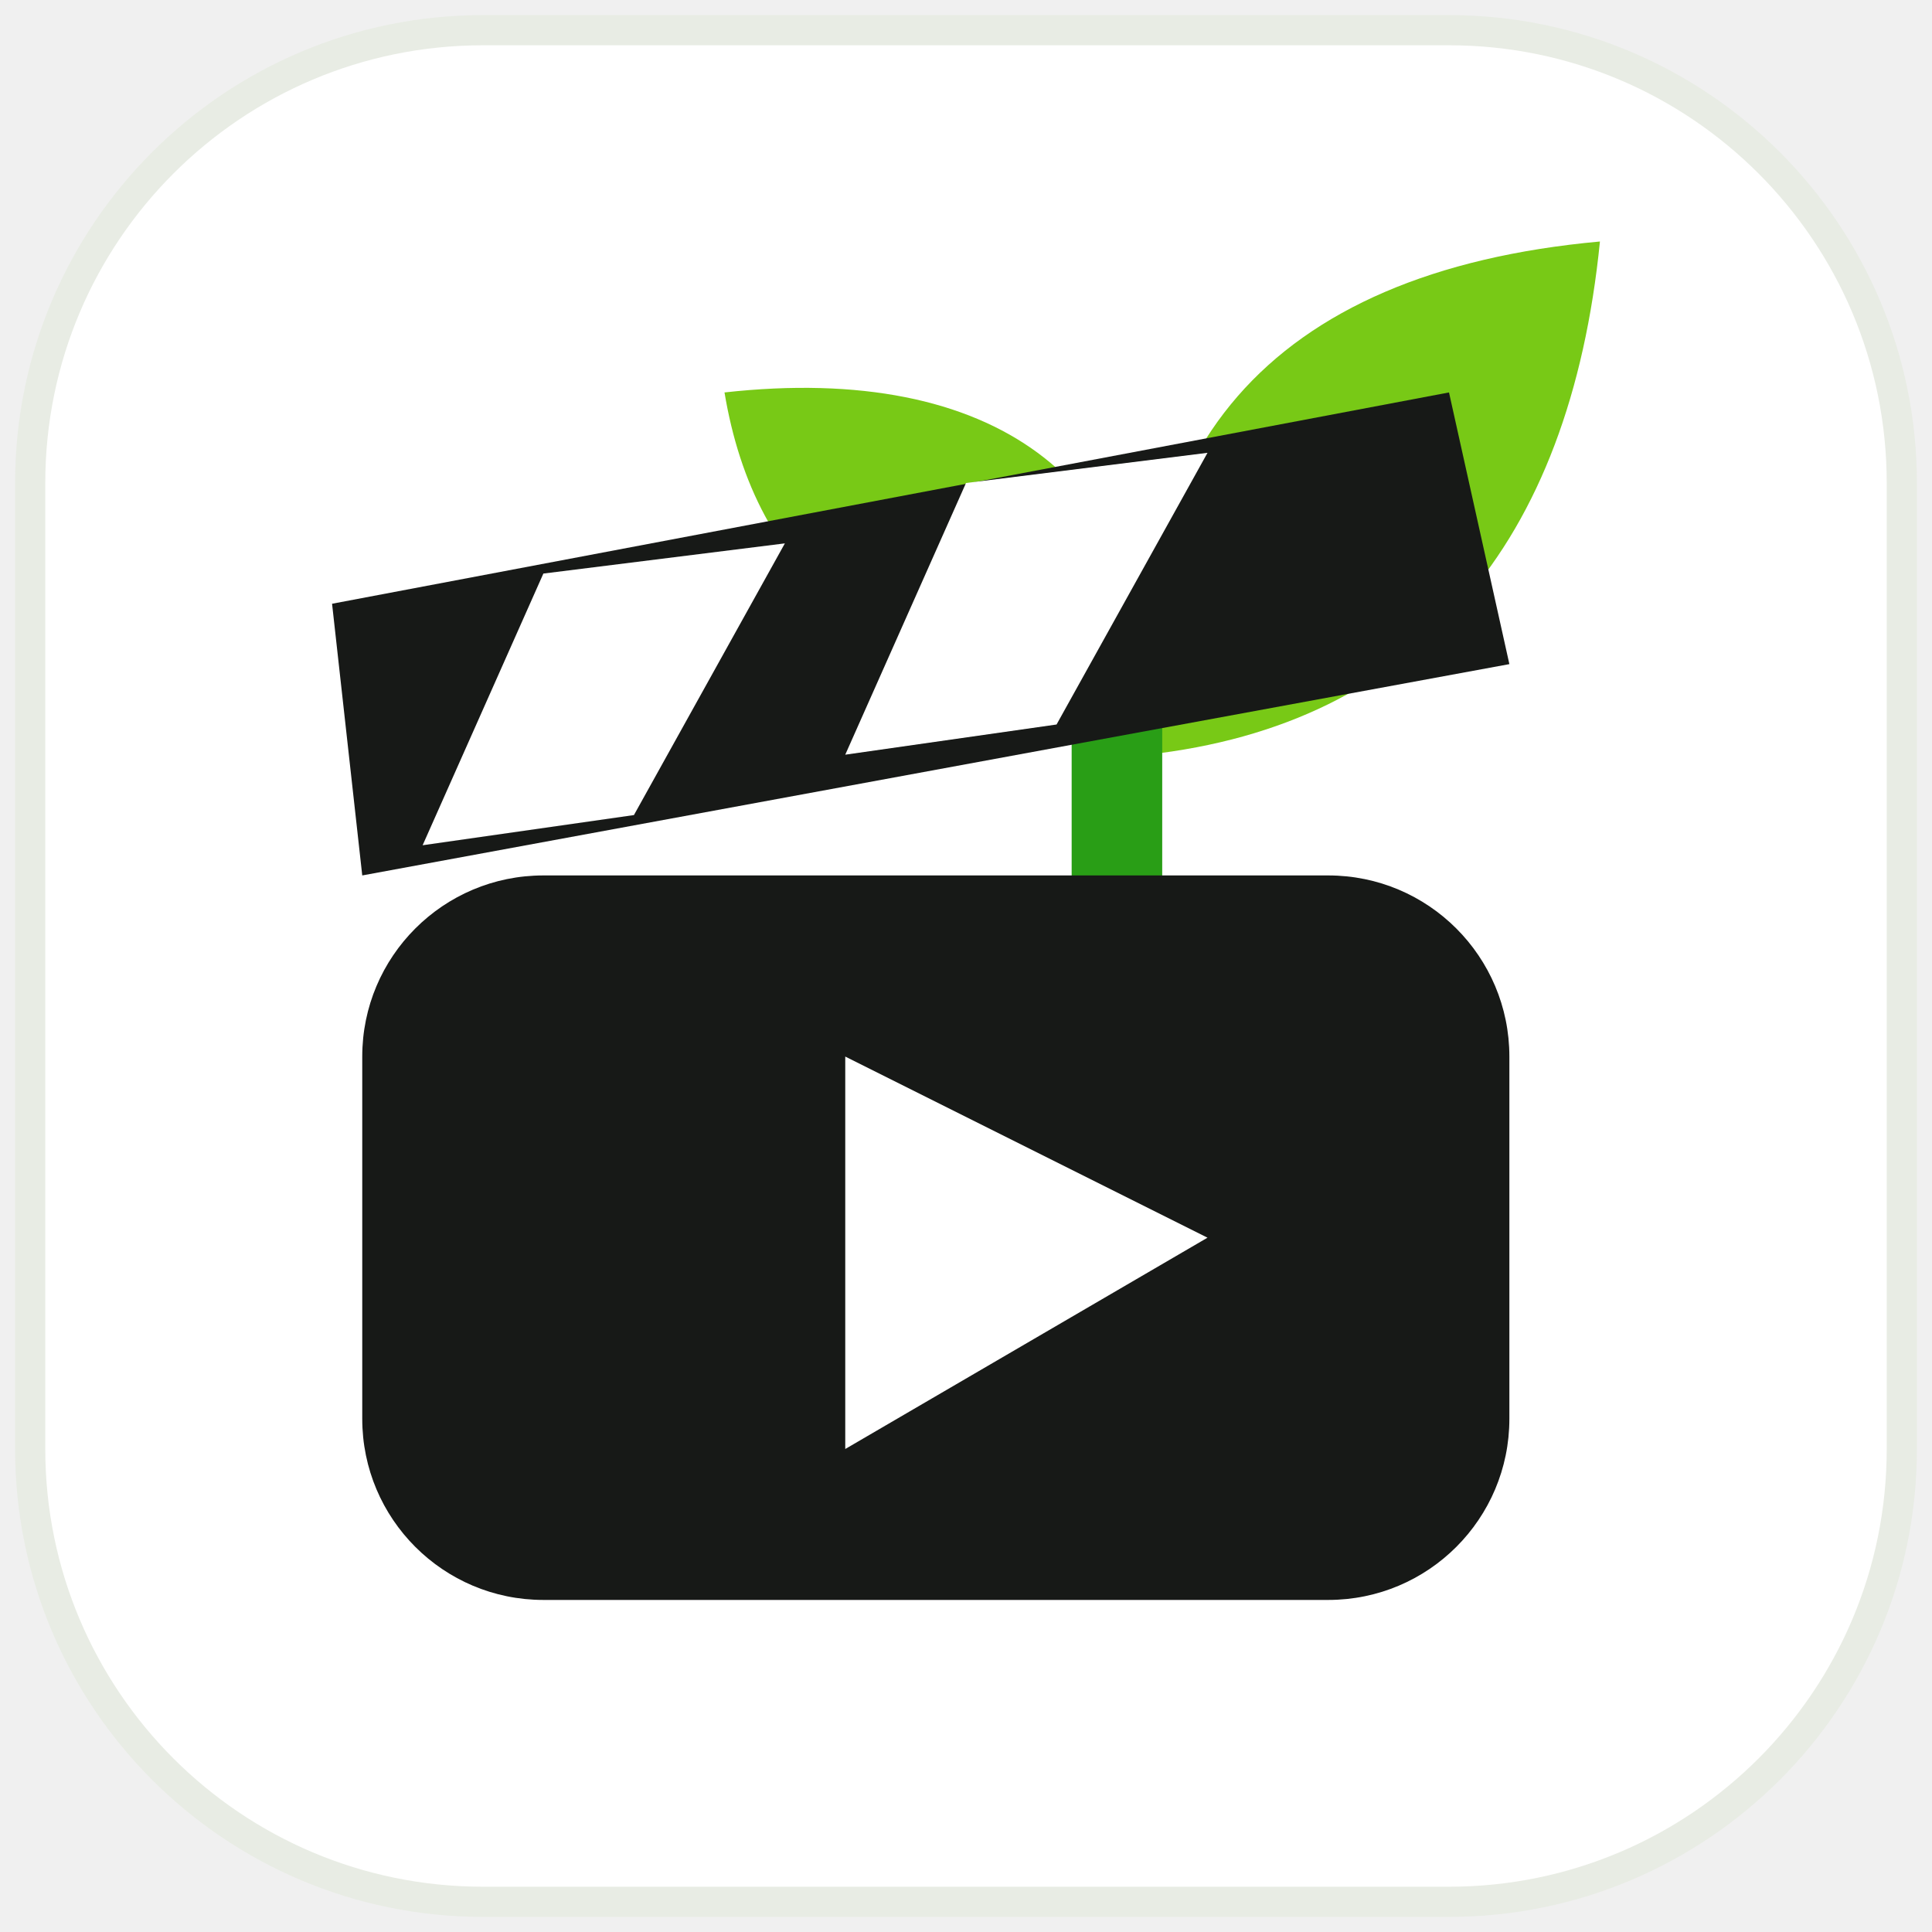
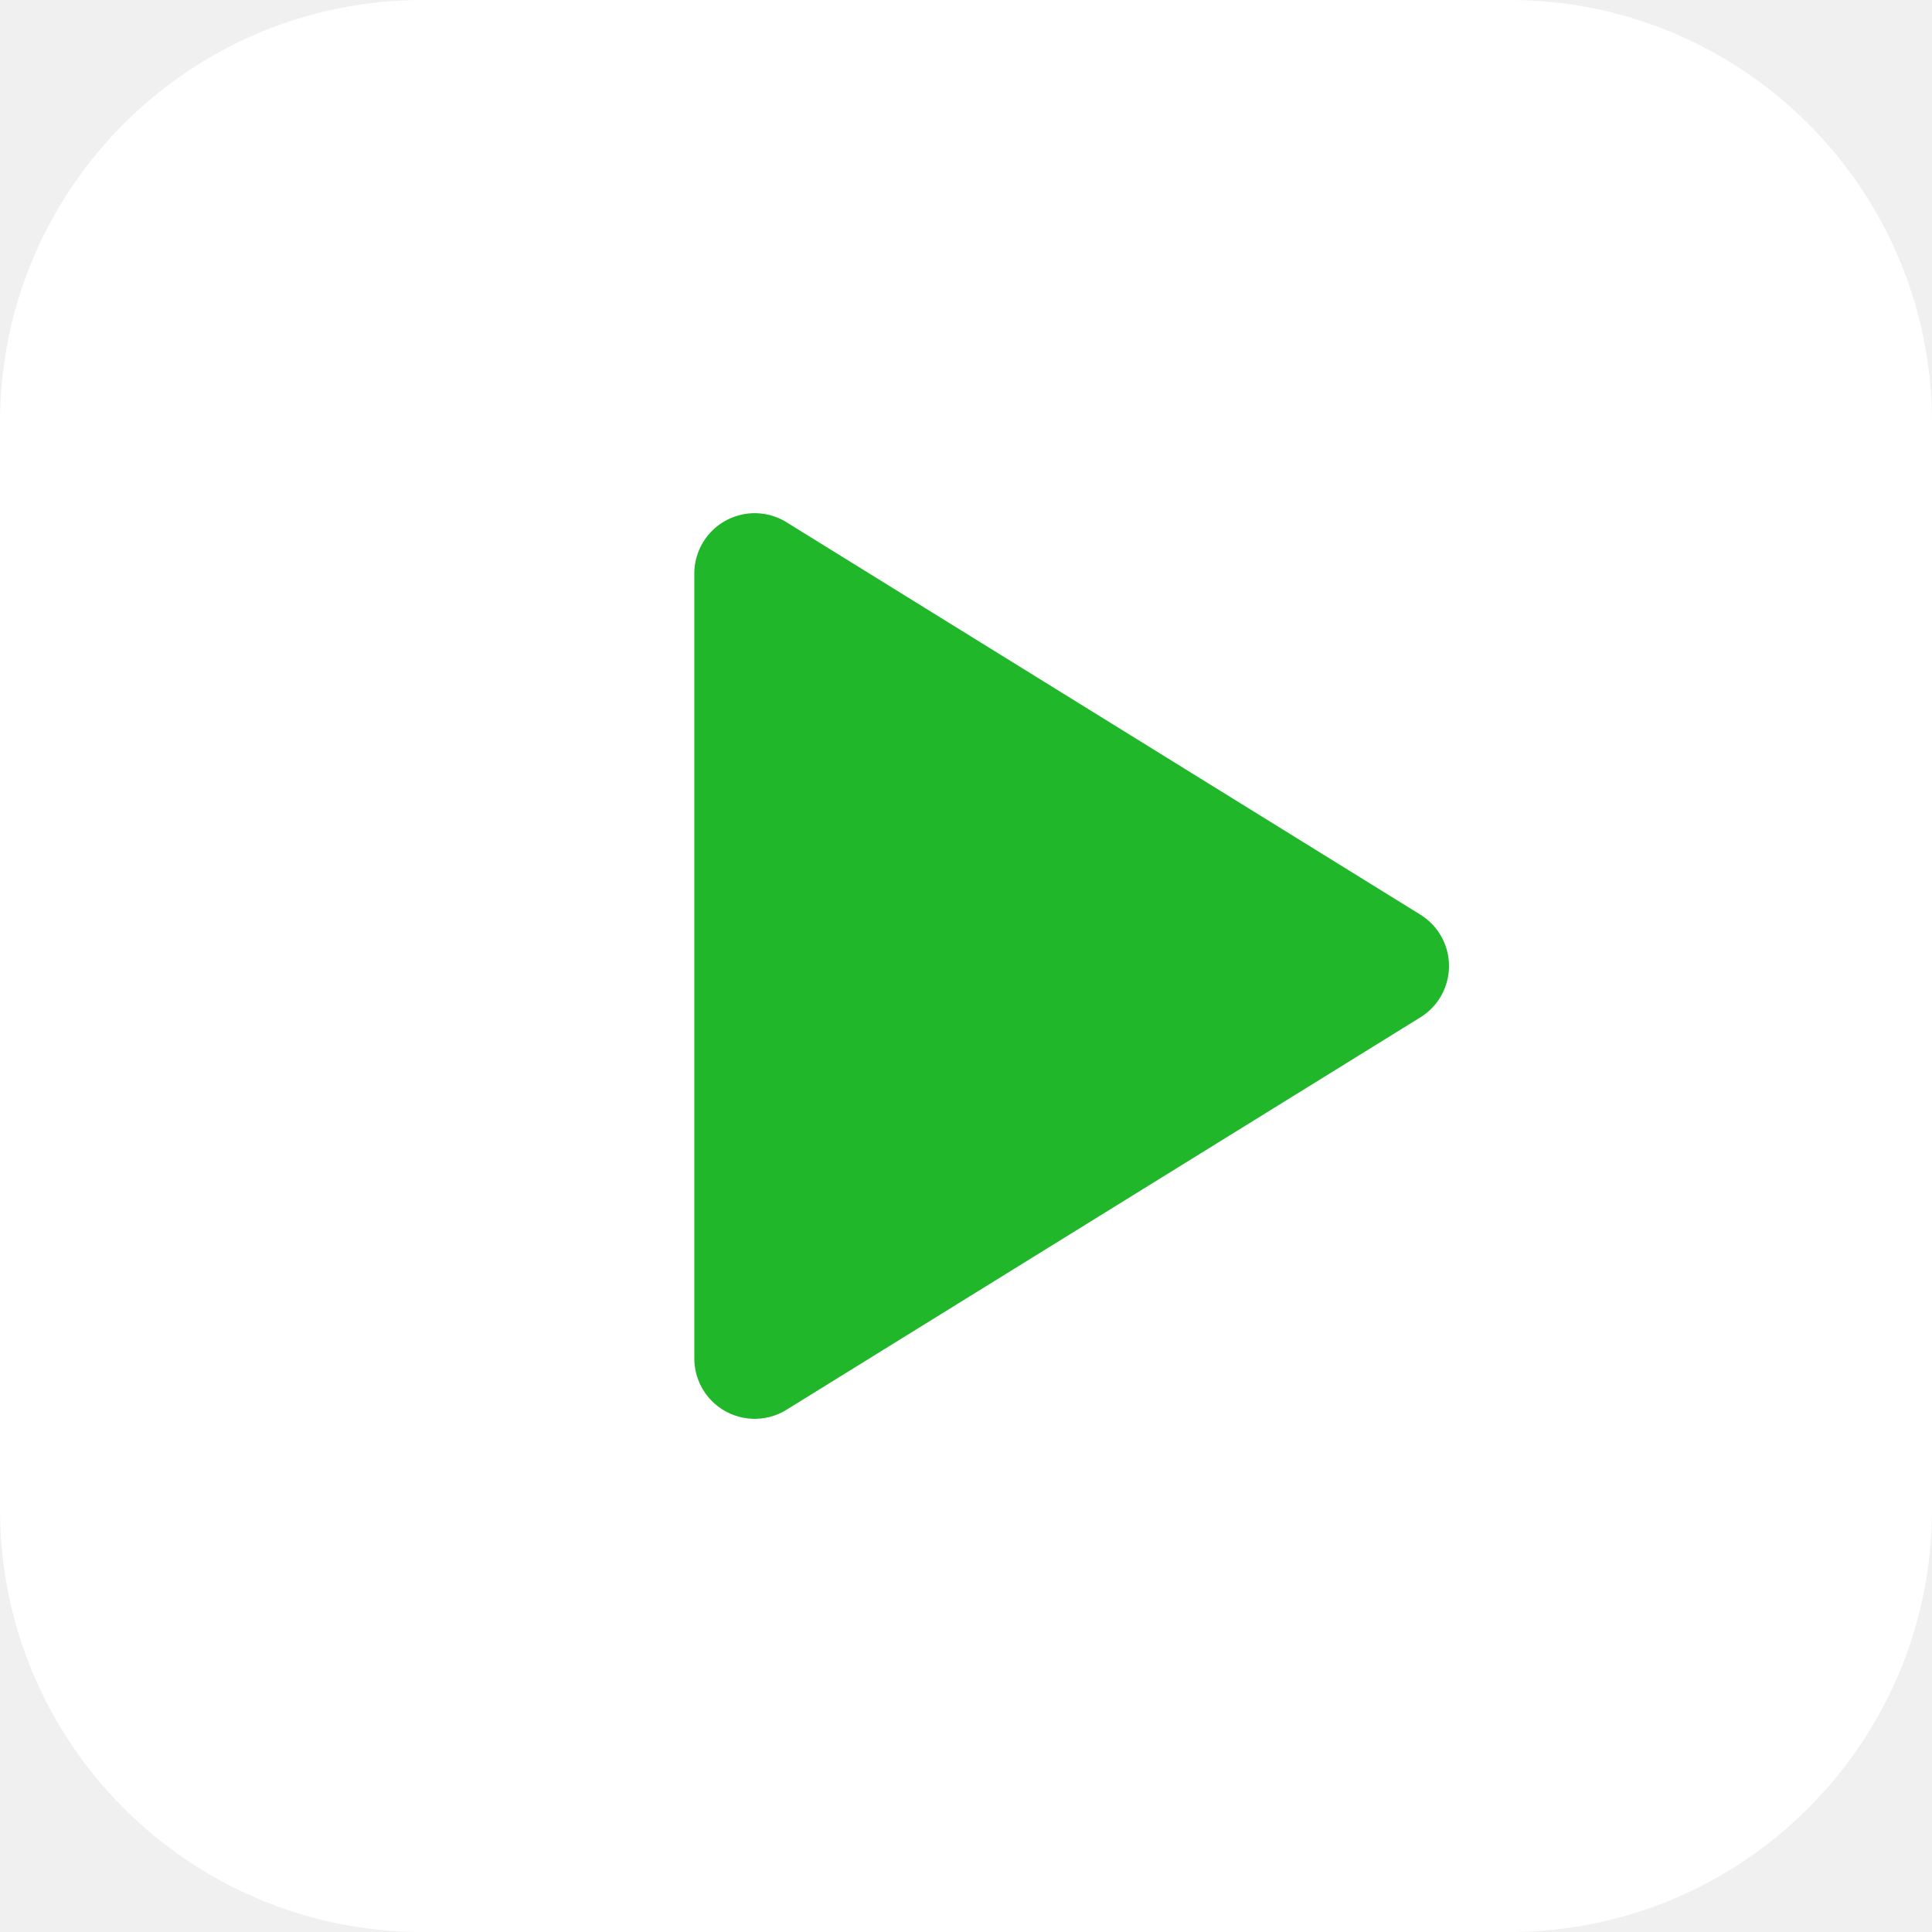
<svg xmlns="http://www.w3.org/2000/svg" viewBox="0 0 64 64">
-   <rect x="1" y="1" width="62" height="62" rx="15" fill="#fff" stroke="#e8ece4" />
-   <path d="M38 25c-1-10 4-16 15-17-1 10-6 16-15 17ZM38 23c-9 0-13-4-14-10 9-1 14 3 14 10Z" fill="#78c916" />
-   <path d="M37 31V22" stroke="#299e16" stroke-width="3" stroke-linecap="round" />
-   <rect x="12" y="29" width="38" height="24" rx="6" fill="#171917" />
-   <path d="m28 35 12 6-12 7Z" fill="#fff" />
-   <path d="m12 29-1-9 37-7 2 9Z" fill="#171917" />
-   <path d="m18 19-4 9 7-1 5-9Zm14-3-4 9 7-1 5-9Z" fill="#fff" />
+   <rect width="64" height="64" rx="14" fill="#fff" />
+   <path d="m25 19 21 13-21 13Z" fill="#20b72b" stroke="#20b72b" stroke-width="4" stroke-linejoin="round" />
</svg>
